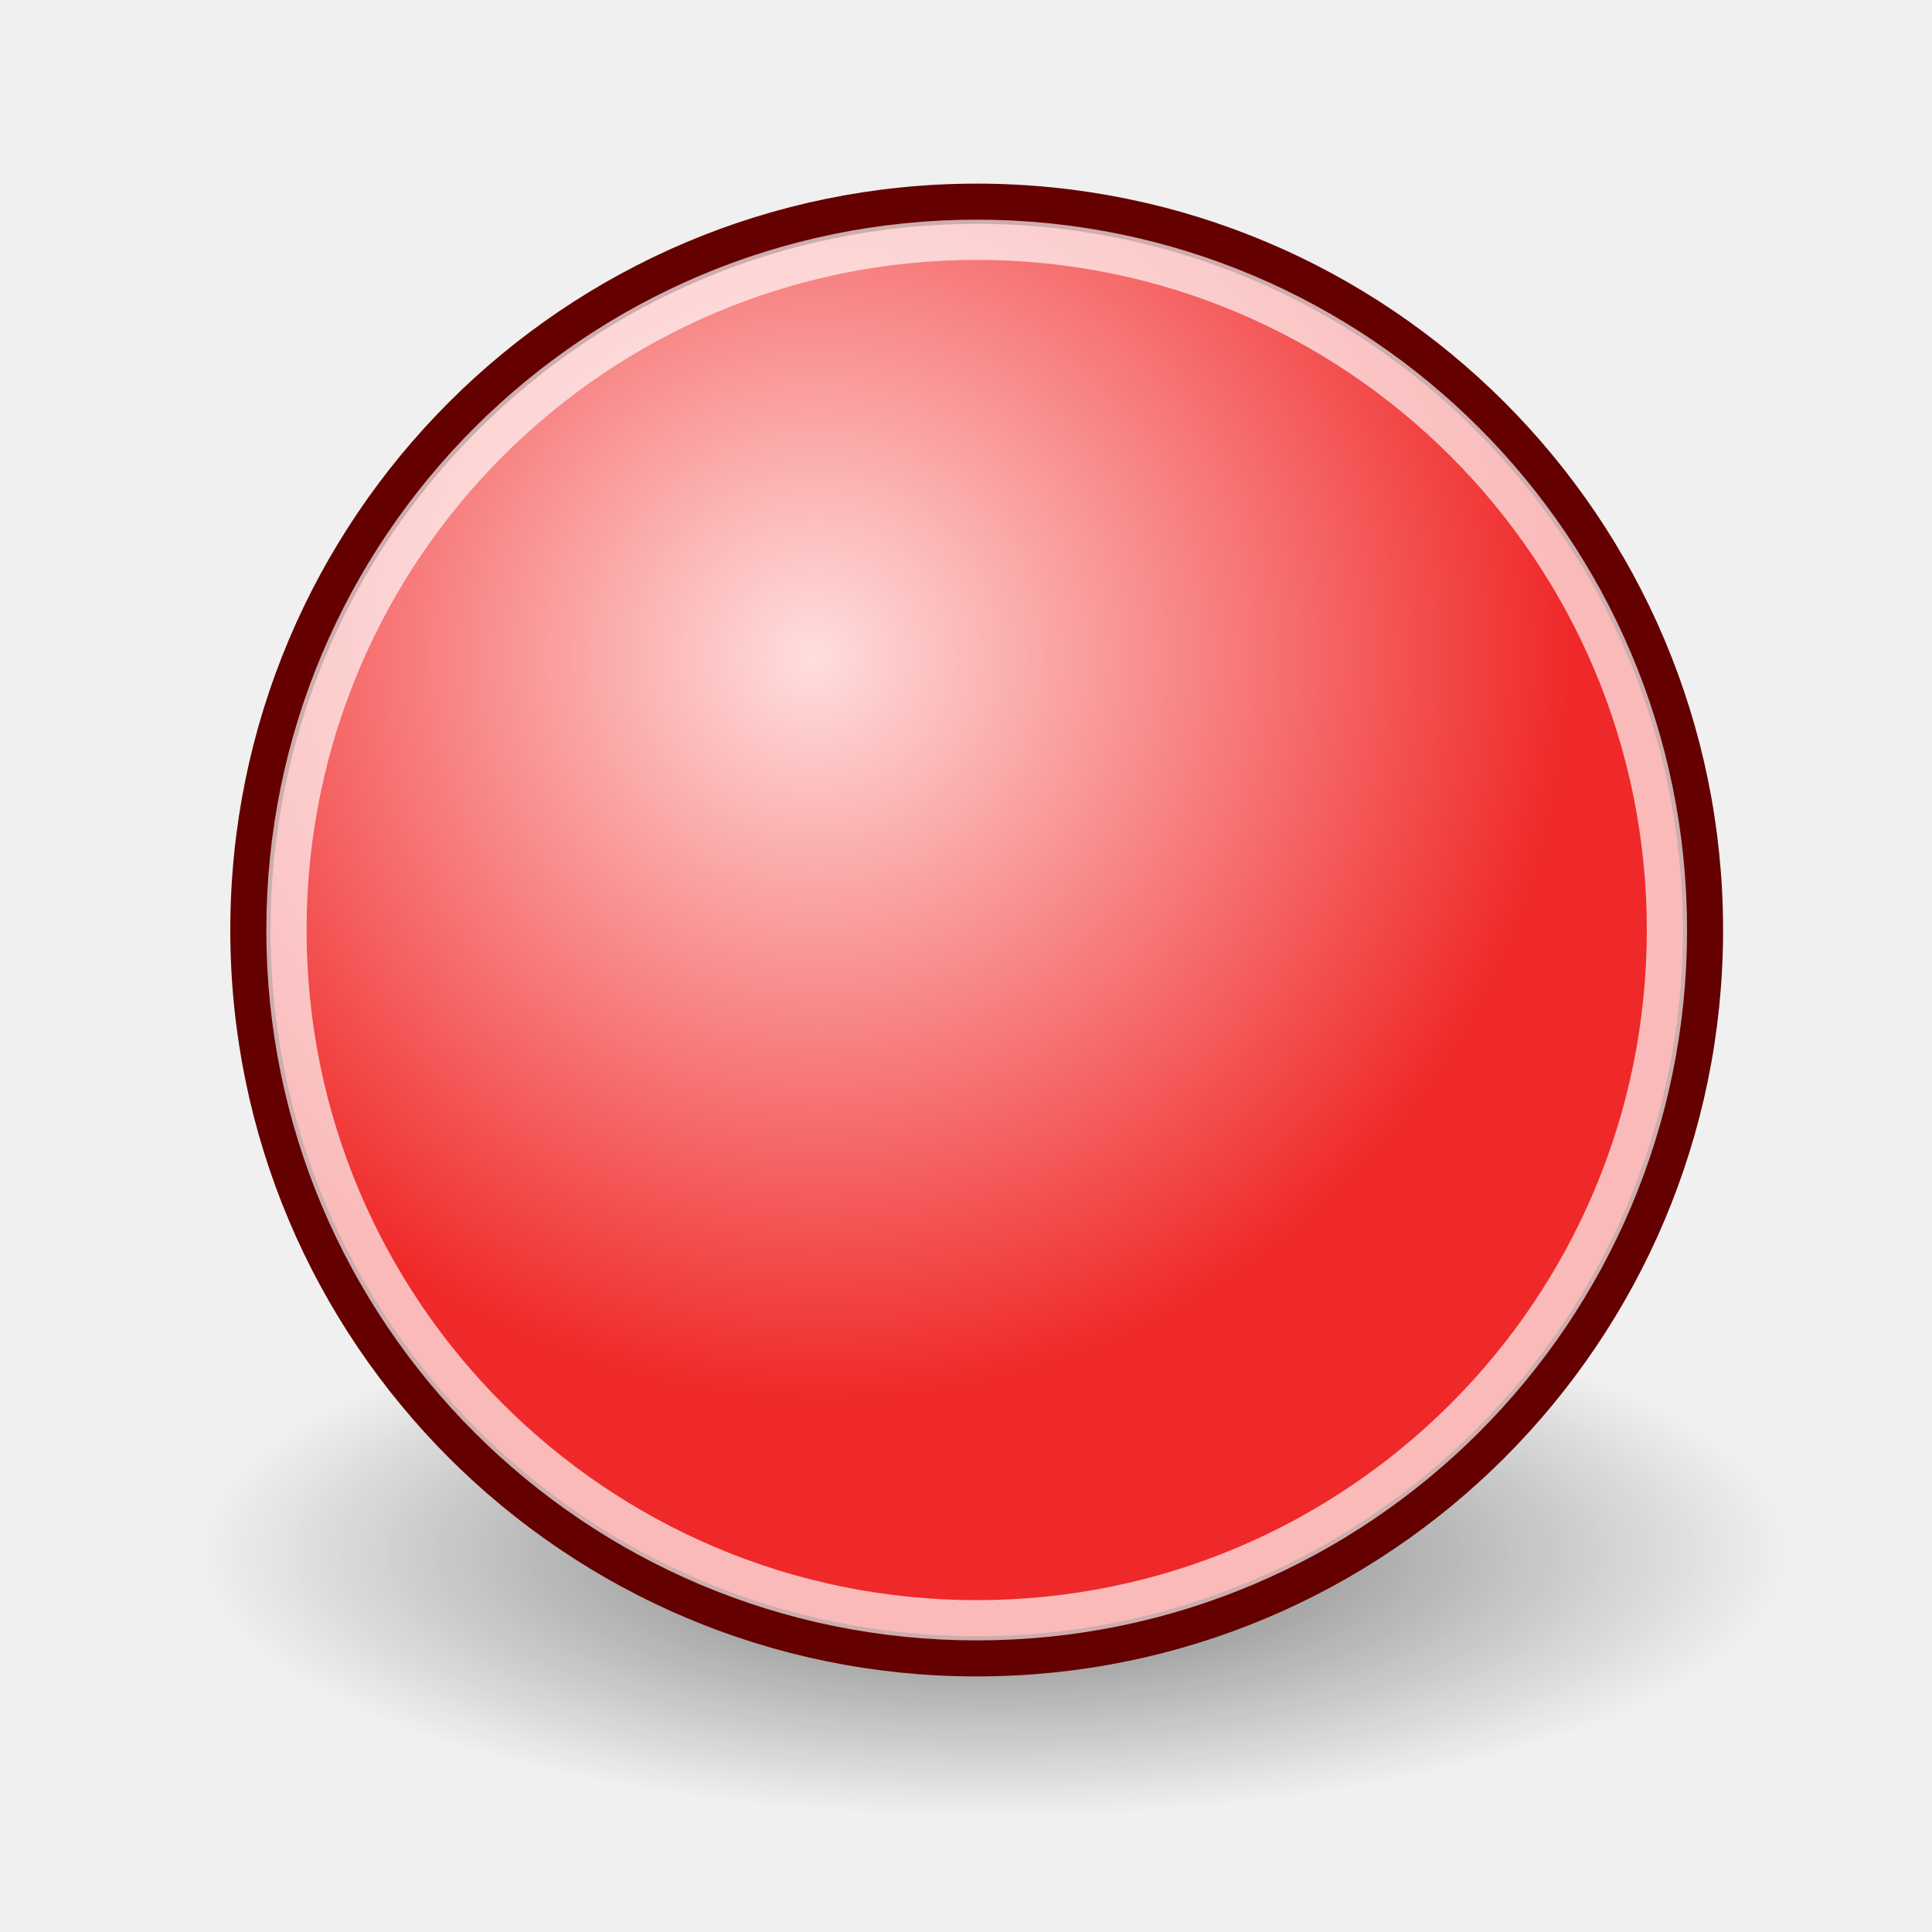
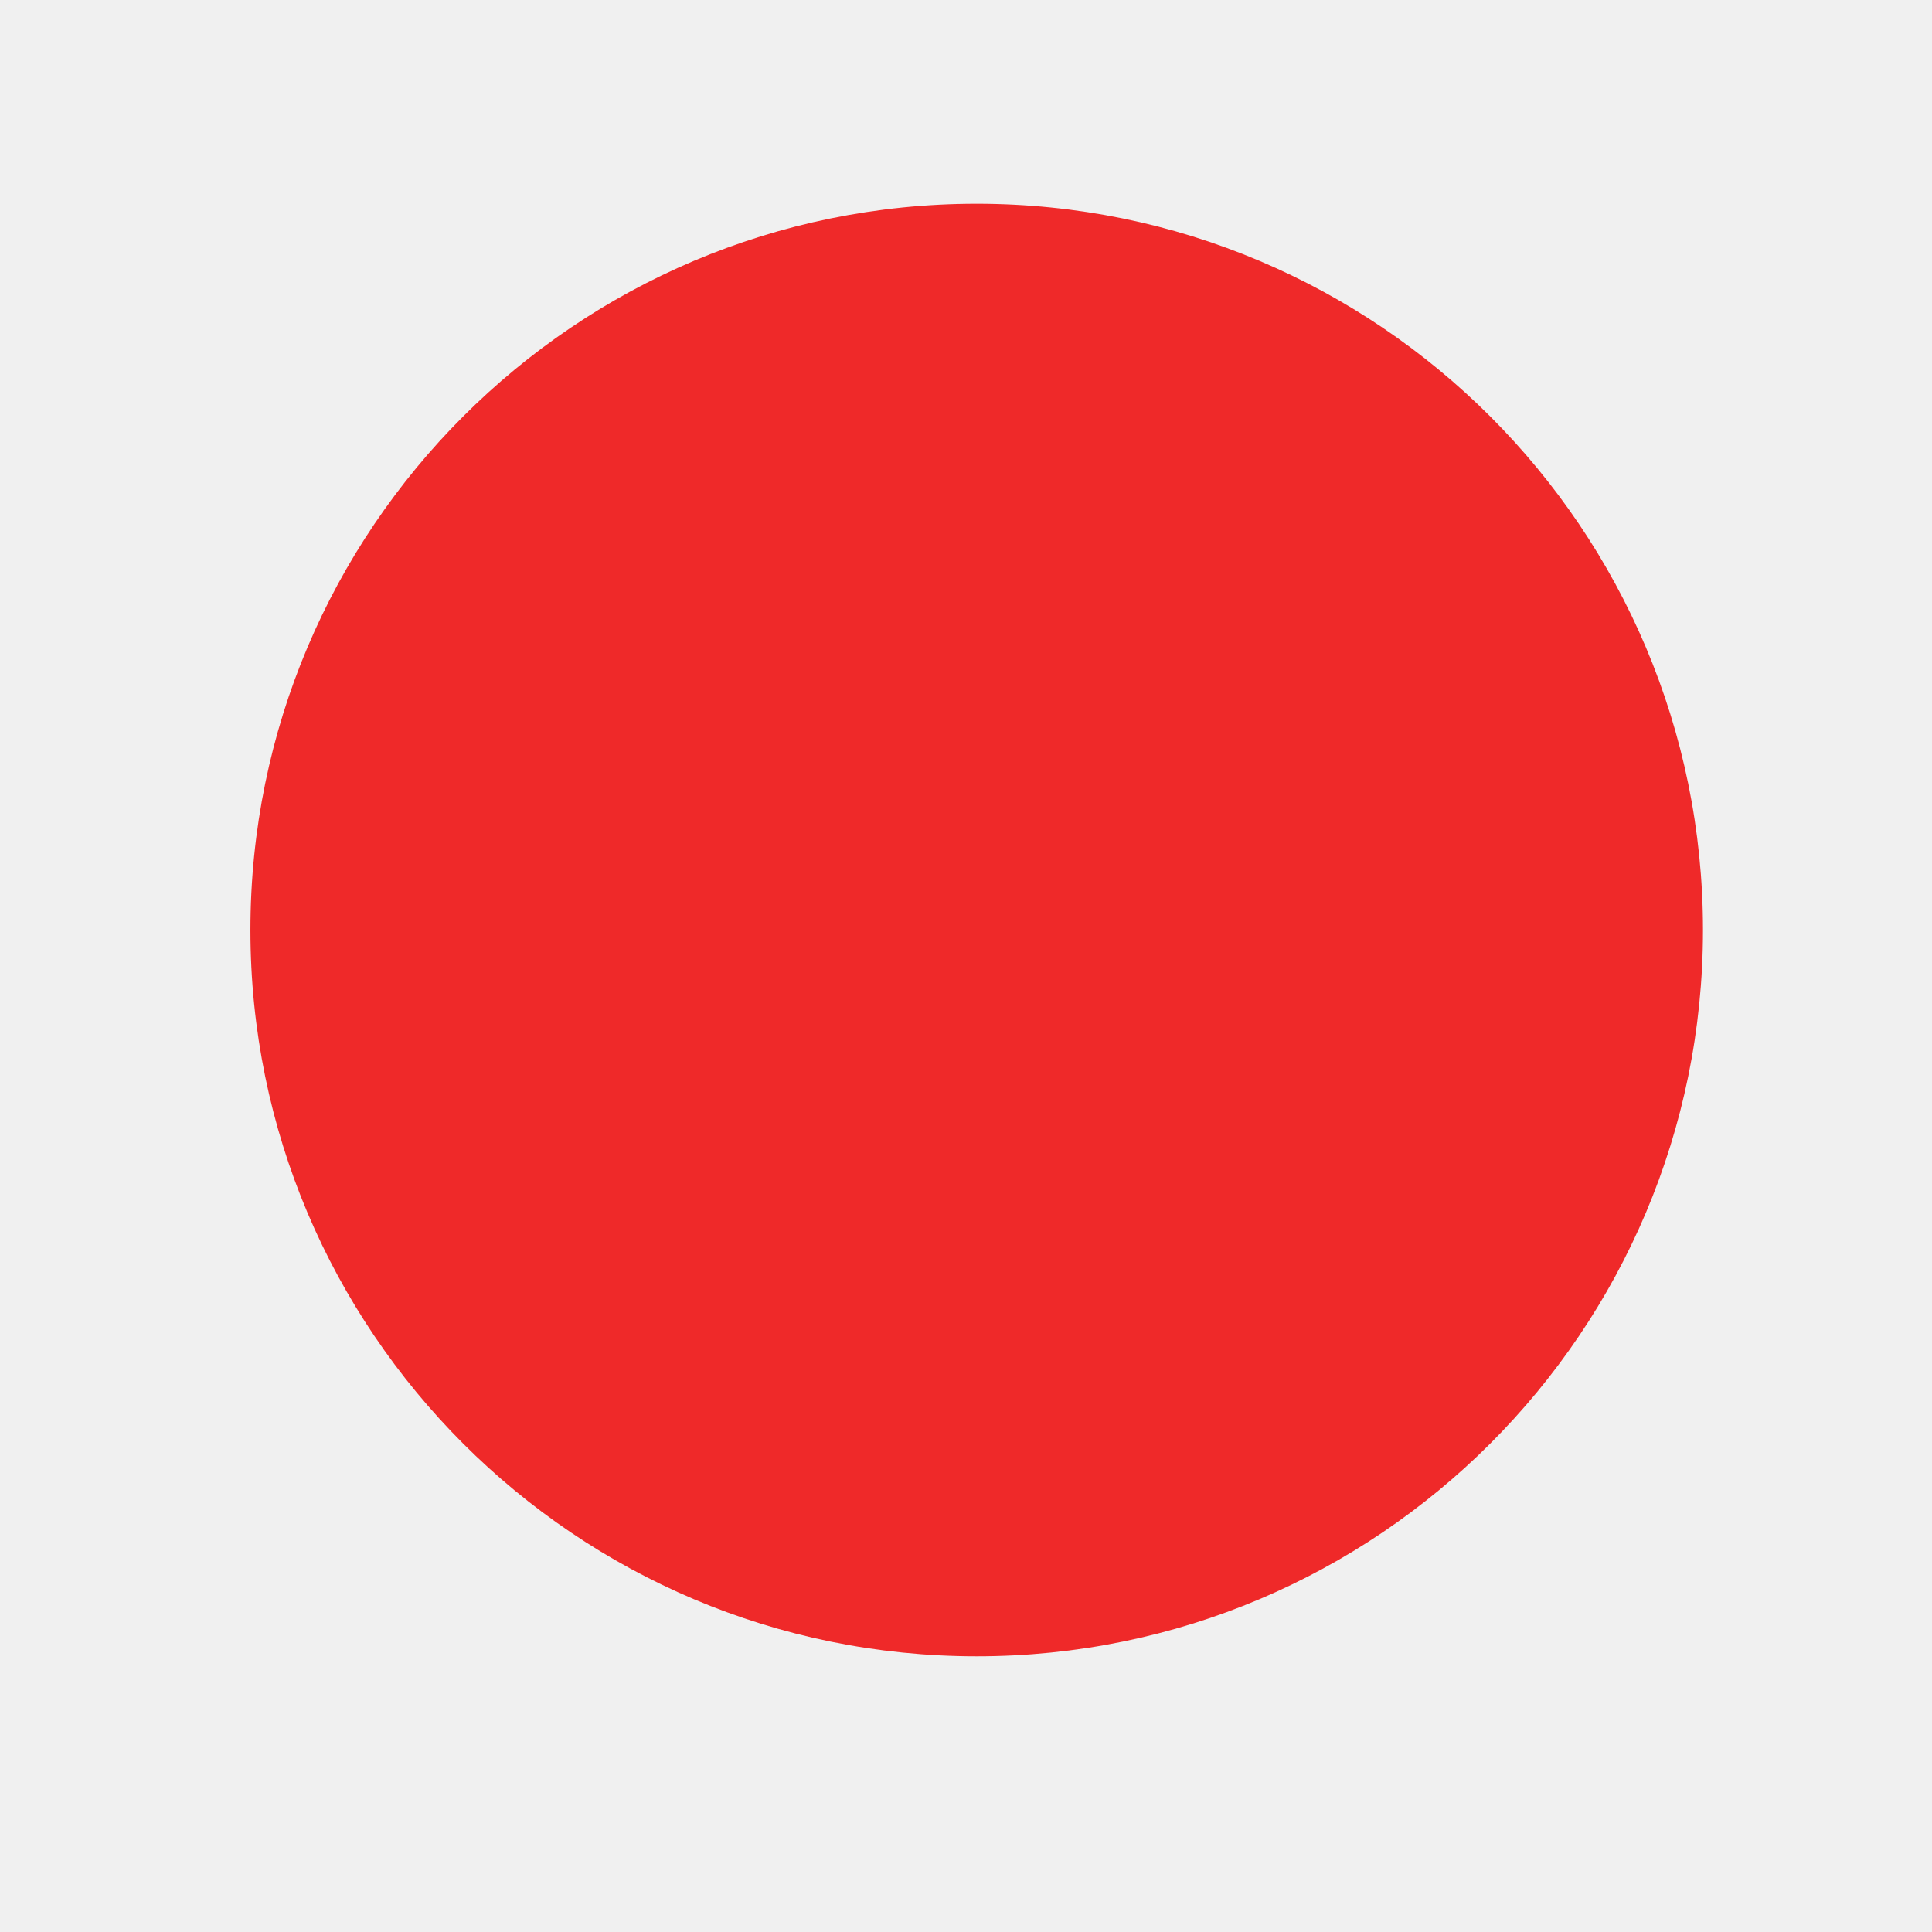
- <svg xmlns="http://www.w3.org/2000/svg" xmlns:xlink="http://www.w3.org/1999/xlink" id="svg4376" height="48px" width="48px">
+ <svg xmlns="http://www.w3.org/2000/svg" xmlns:xlink="http://www.w3.org/1999/xlink" id="svg4376" height="48px" width="48px" version="1.1">
  <defs id="defs3">
    <linearGradient id="linearGradient3290">
      <stop id="stop3292" offset="0" style="stop-color:#ffdede;stop-opacity:1;" />
      <stop style="stop-color:#f66a6a;stop-opacity:1;" offset="0.645" id="stop3294" />
      <stop id="stop3296" offset="1" style="stop-color:#ef2929;stop-opacity:1;" />
    </linearGradient>
-     <radialGradient r="8.902" fy="15.756" fx="29.158" cy="15.721" cx="29.288" gradientUnits="userSpaceOnUse" id="radialGradient2714" xlink:href="#linearGradient3290" />
    <linearGradient id="linearGradient2509">
      <stop style="stop-color:#ffd5d5;stop-opacity:1;" offset="0" id="stop2511" />
      <stop style="stop-color:#ed0000;stop-opacity:1;" offset="1" id="stop2513" />
    </linearGradient>
    <radialGradient gradientTransform="matrix(1.25,0,0,1.25,53.52055,-13.37211)" id="aigrd2" cx="25.053" cy="39.593" r="15.757" fx="25.053" fy="39.593" gradientUnits="userSpaceOnUse">
      <stop offset="0" style="stop-color:#777777;stop-opacity:1;" id="stop8602" />
      <stop offset="1" style="stop-color:#000000" id="stop8604" />
    </radialGradient>
    <linearGradient id="linearGradient4565">
      <stop id="stop4567" offset="0" style="stop-color:#000000;stop-opacity:1;" />
      <stop id="stop4569" offset="1" style="stop-color:#000000;stop-opacity:0;" />
    </linearGradient>
    <linearGradient id="linearGradient3824">
      <stop id="stop3826" offset="0" style="stop-color:#ffffff;stop-opacity:1;" />
      <stop id="stop3828" offset="1" style="stop-color:#c9c9c9;stop-opacity:1;" />
    </linearGradient>
    <linearGradient id="linearGradient3800">
      <stop id="stop3802" offset="0" style="stop-color:#ffeed6;stop-opacity:1;" />
      <stop style="stop-color:#e42f2f;stop-opacity:1;" offset="0.5" id="stop8664" />
      <stop id="stop3804" offset="1" style="stop-color:#ffc66c;stop-opacity:1;" />
    </linearGradient>
    <radialGradient gradientUnits="userSpaceOnUse" gradientTransform="matrix(1,0,0,0.333333,0,25.71429)" r="19.714" fy="38.571" fx="24.714" cy="38.571" cx="24.714" id="radialGradient4571" xlink:href="#linearGradient4565" />
    <radialGradient xlink:href="#aigrd2" id="radialGradient2211" gradientUnits="userSpaceOnUse" gradientTransform="matrix(1.25,0,0,1.25,39.41053,-19.20819)" cx="25.053" cy="39.593" fx="25.053" fy="39.593" r="15.757" />
    <radialGradient xlink:href="#aigrd2" id="radialGradient2213" gradientUnits="userSpaceOnUse" gradientTransform="matrix(1.357899,0,0,0.416667,55.84561,15.2093)" cx="-23.452" cy="38.603" fx="-23.452" fy="38.603" r="15.757" />
    <radialGradient xlink:href="#aigrd2" id="radialGradient1342" gradientUnits="userSpaceOnUse" gradientTransform="matrix(0.28431,0,0,0.416667,30.45155,18.23307)" cx="-23.452" cy="38.603" fx="-23.452" fy="38.603" r="15.757" />
  </defs>
  <g id="layer1">
-     <path d="M 44.429 38.571 A 19.714 6.571 0 1 1  5,38.571 A 19.714 6.571 0 1 1  44.429 38.571 z" id="path4563" style="opacity:0.532;color:#000000;fill:url(#radialGradient4571);fill-opacity:1.0;fill-rule:evenodd;stroke:none;stroke-width:0.405;stroke-linecap:round;stroke-linejoin:round;marker:none;marker-start:none;marker-mid:none;marker-end:none;stroke-miterlimit:4;stroke-dasharray:none;stroke-dashoffset:0;stroke-opacity:1;visibility:visible;display:inline;overflow:visible" />
-     <path transform="matrix(2.083142,0,0,2.083142,-40.54715,-16.49224)" d="M 39.775 19.009 A 8.662 8.662 0 1 1  22.451,19.009 A 8.662 8.662 0 1 1  39.775 19.009 z" id="path4320" style="overflow:visible;display:inline;visibility:visible;stroke-opacity:1;stroke-dashoffset:0;stroke-dasharray:none;stroke-miterlimit:4;marker-end:none;marker-mid:none;marker-start:none;marker:none;stroke-linejoin:round;stroke-linecap:round;stroke-width:0.48;stroke:#650000;fill-rule:evenodd;fill-opacity:1;fill:url(#radialGradient2714);color:#000000;opacity:1" />
-     <path transform="matrix(1.979782,0,0,1.979782,-37.33128,-14.52746)" style="opacity:0.677;color:#000000;fill:none;fill-opacity:1;fill-rule:evenodd;stroke:#ffffff;stroke-width:0.505;stroke-linecap:round;stroke-linejoin:round;marker:none;marker-start:none;marker-mid:none;marker-end:none;stroke-miterlimit:4;stroke-dasharray:none;stroke-dashoffset:0;stroke-opacity:1;visibility:visible;display:inline;overflow:visible" id="path4322" d="M 39.775 19.009 A 8.662 8.662 0 1 1  22.451,19.009 A 8.662 8.662 0 1 1  39.775 19.009 z" />
+     <path transform="matrix(2.083142,0,0,2.083142,-40.54715,-16.49224)" d="M 39.775 19.009 A 8.662 8.662 0 1 1  22.451,19.009 A 8.662 8.662 0 1 1  39.775 19.009 z" id="path4320" style="overflow:visible;display:inline;visibility:visible;stroke-opacity:1;stroke-dashoffset:0;stroke-dasharray:none;stroke-miterlimit:4;marker-end:none;marker-mid:none;marker-start:none;marker:none;stroke-linejoin:round;stroke-linecap:round;stroke-width:0.48;stroke:none;fill-rule:evenodd;fill-opacity:1;fill:#ef2929;color:#000000;opacity:1" />
  </g>
</svg>
